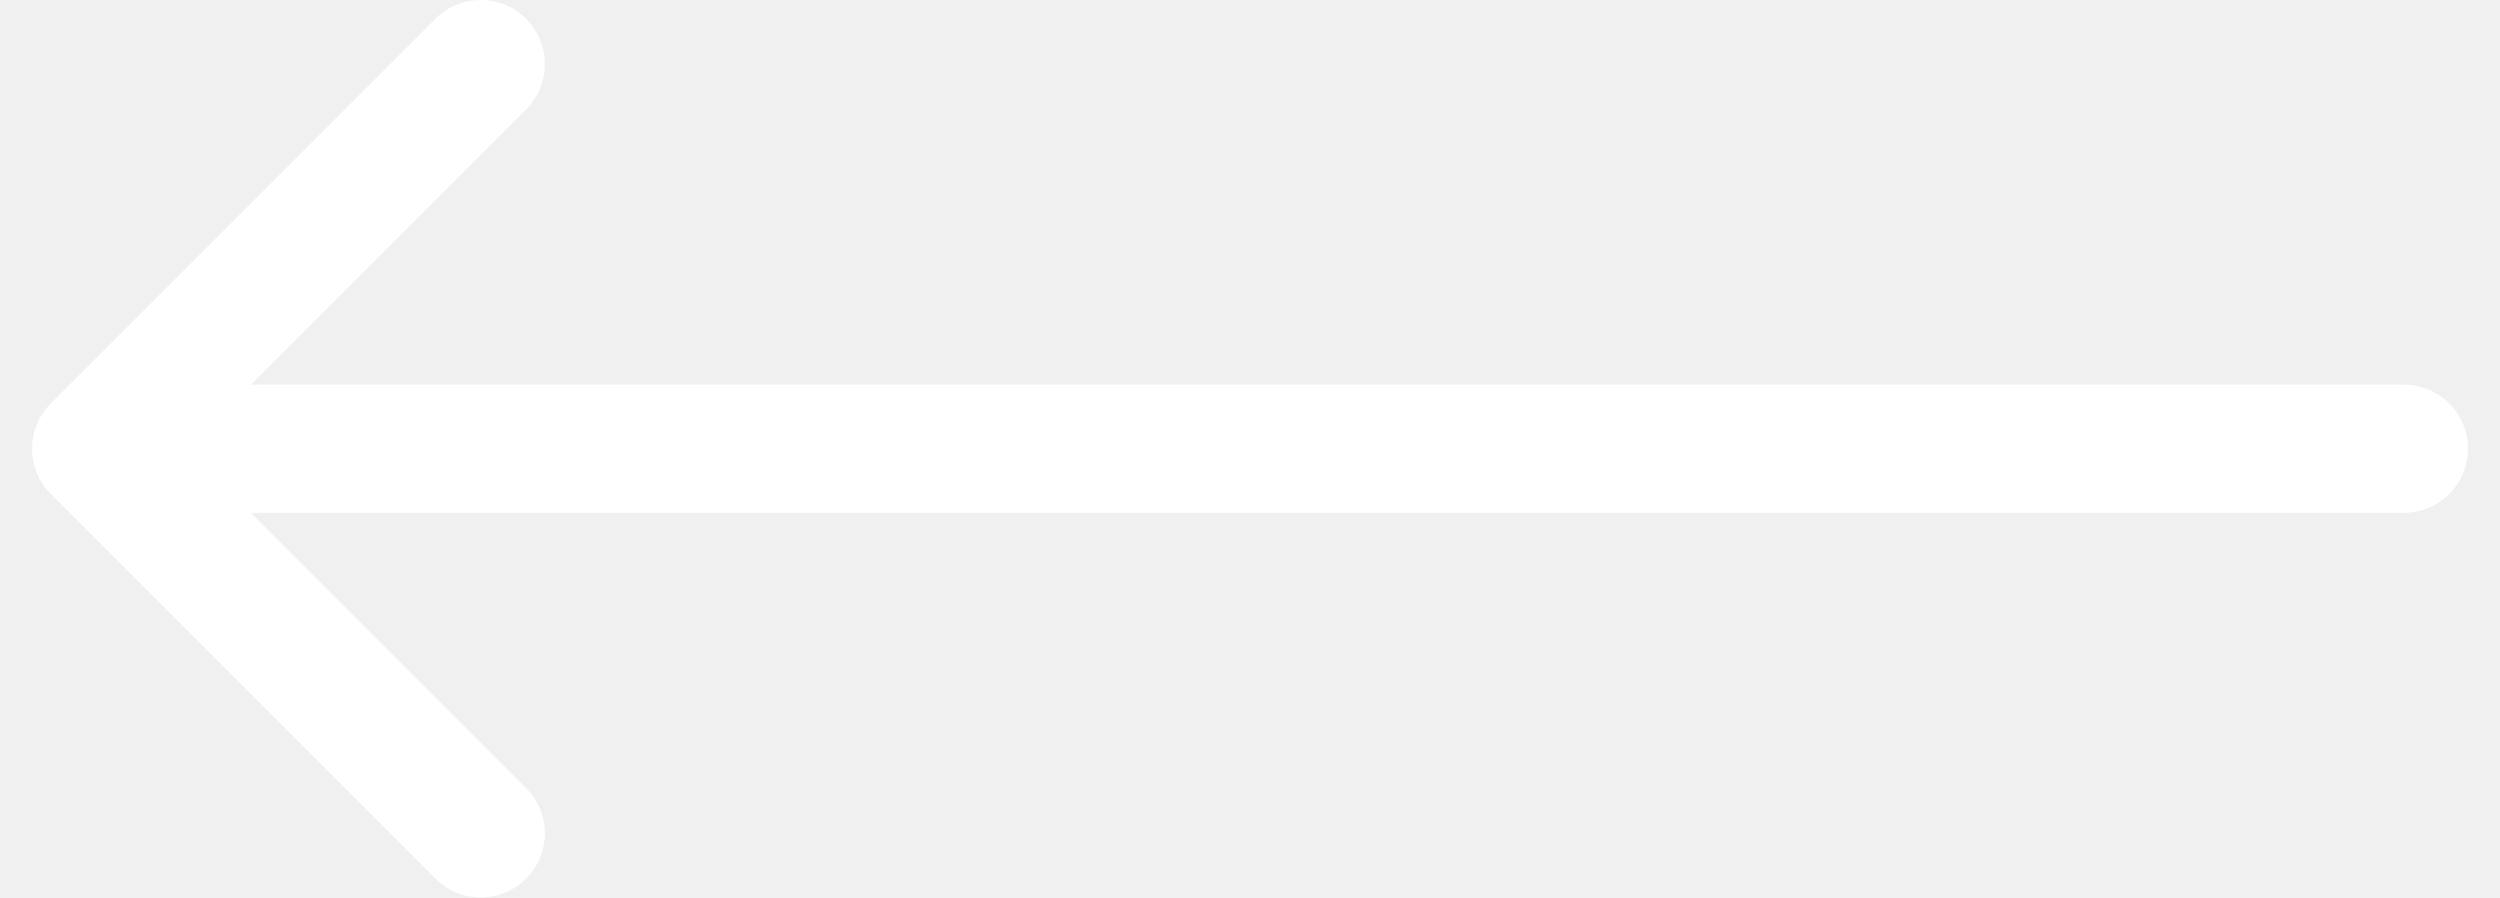
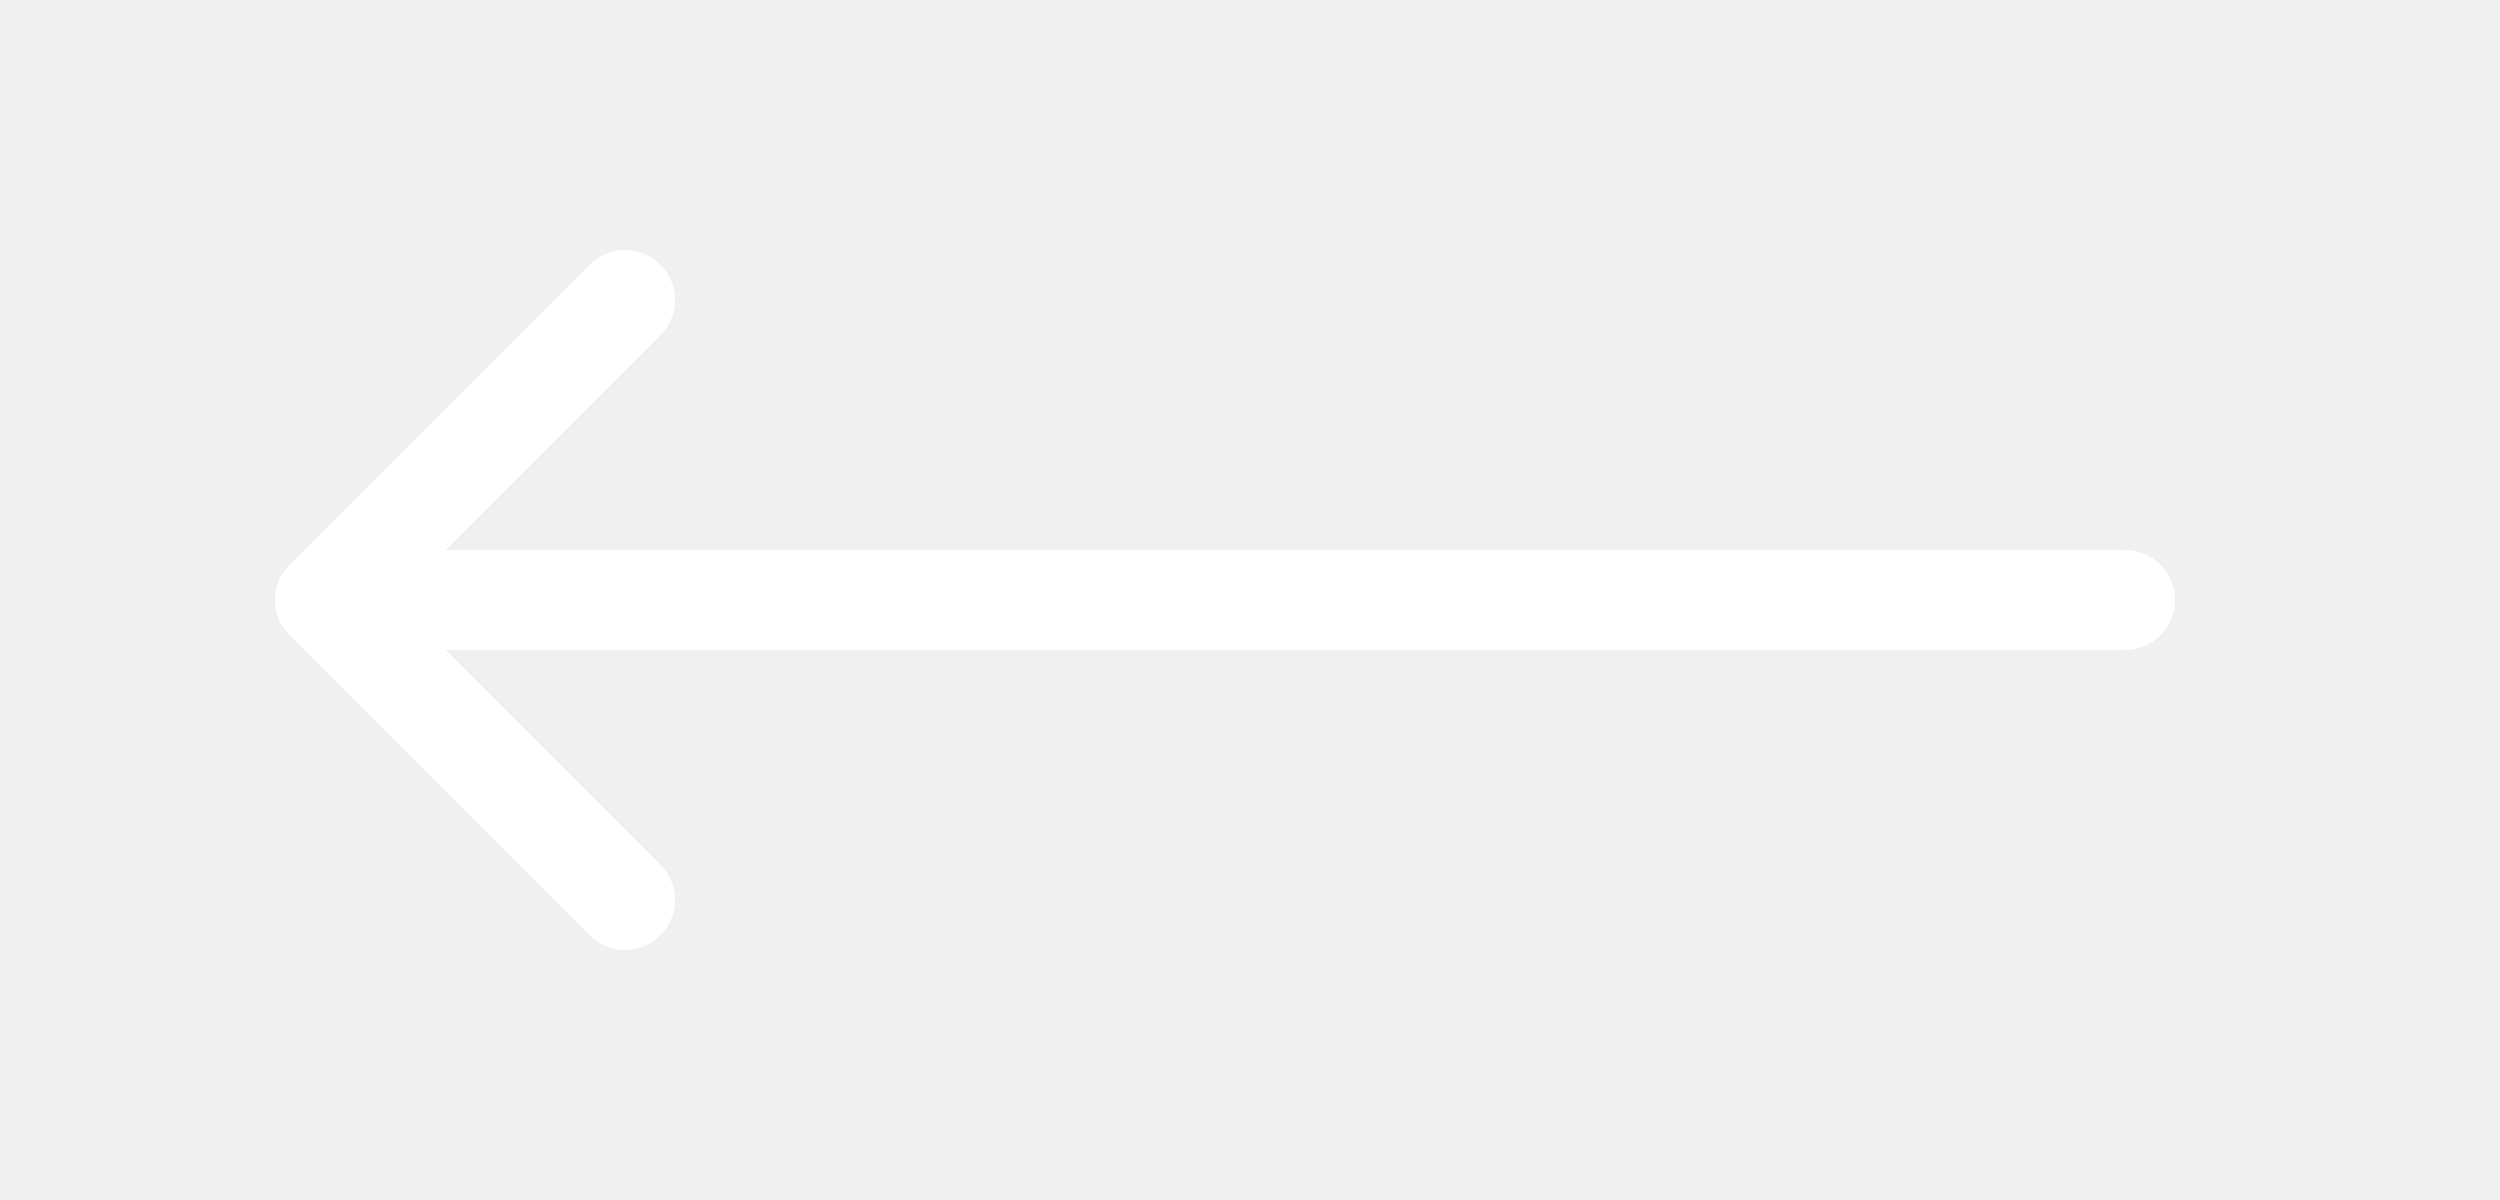
- <svg xmlns="http://www.w3.org/2000/svg" width="39" height="14" viewBox="0 0 39 14" fill="none">
-   <path d="M37.5 7H1.5M1.5 7L7.5 1M1.5 7L7.5 13" stroke="white" stroke-width="2" stroke-linecap="round" stroke-linejoin="round" />
+ <svg xmlns="http://www.w3.org/2000/svg" width="50" height="24" viewBox="0 0 50 24" fill="none">
+   <path d="M42.5 12H6.5M6.5 12L12.5 6M6.5 12L12.5 18" stroke="white" stroke-width="2" stroke-linecap="round" stroke-linejoin="round" />
</svg>
